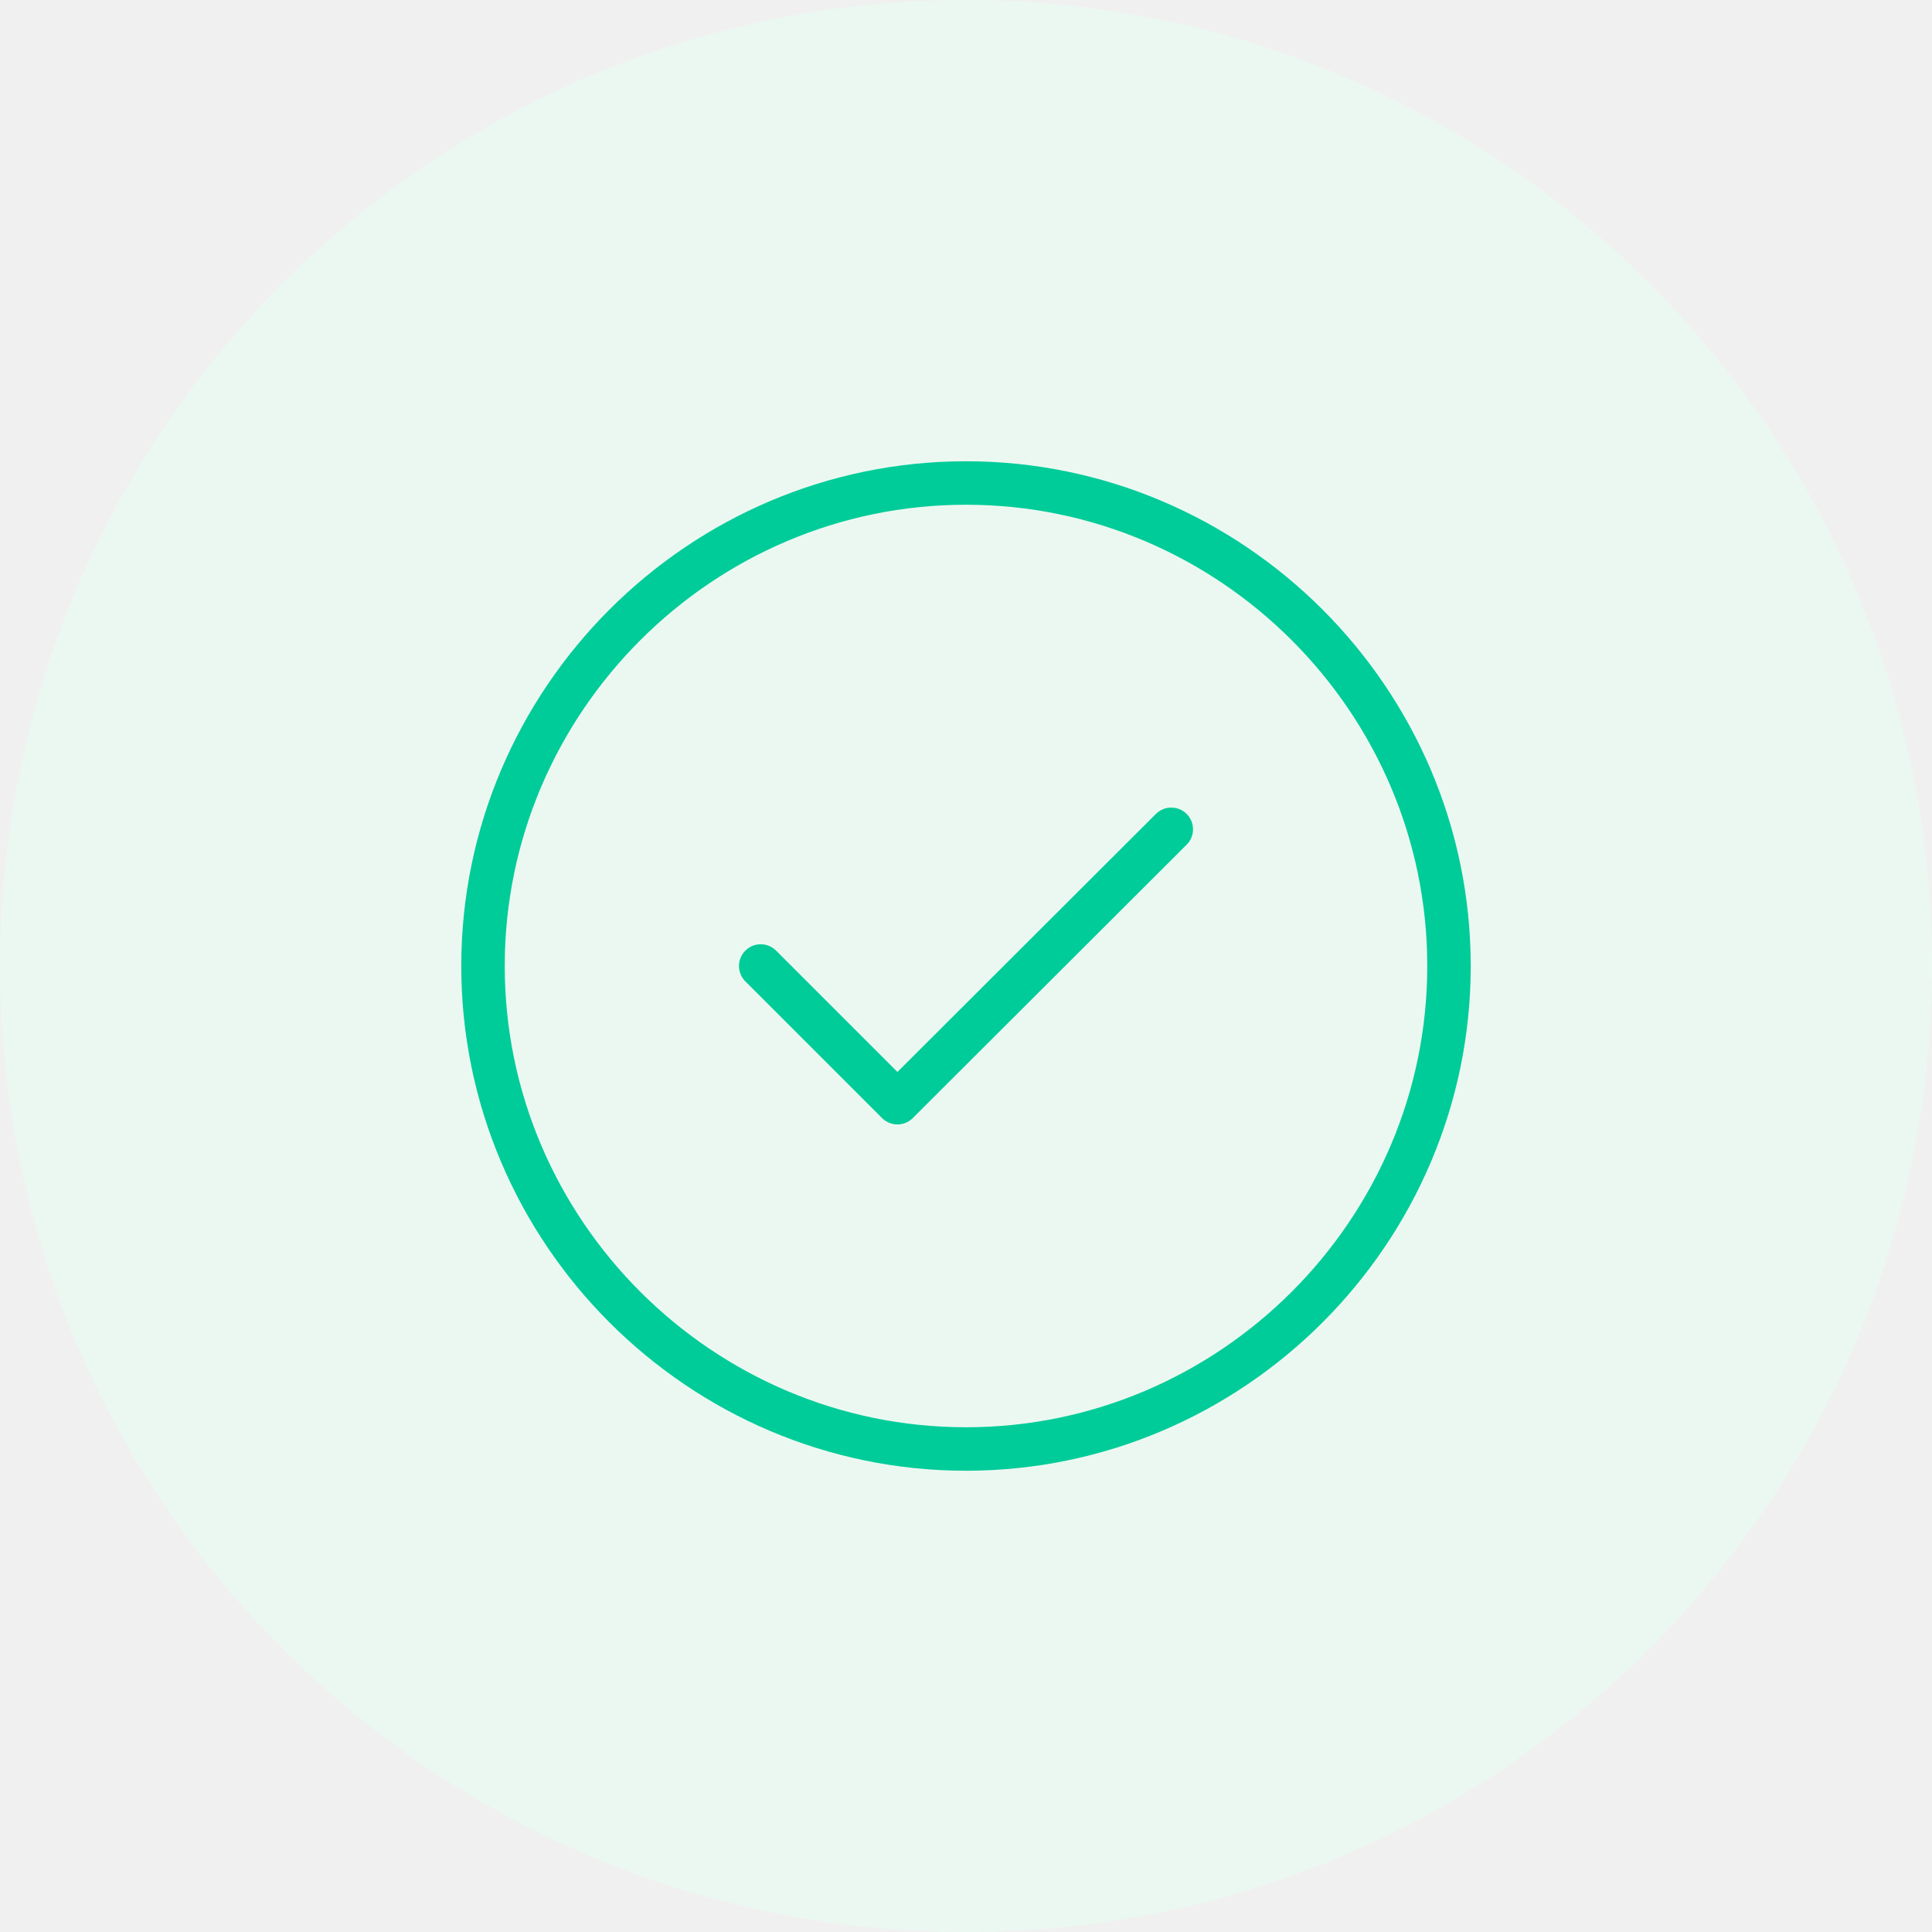
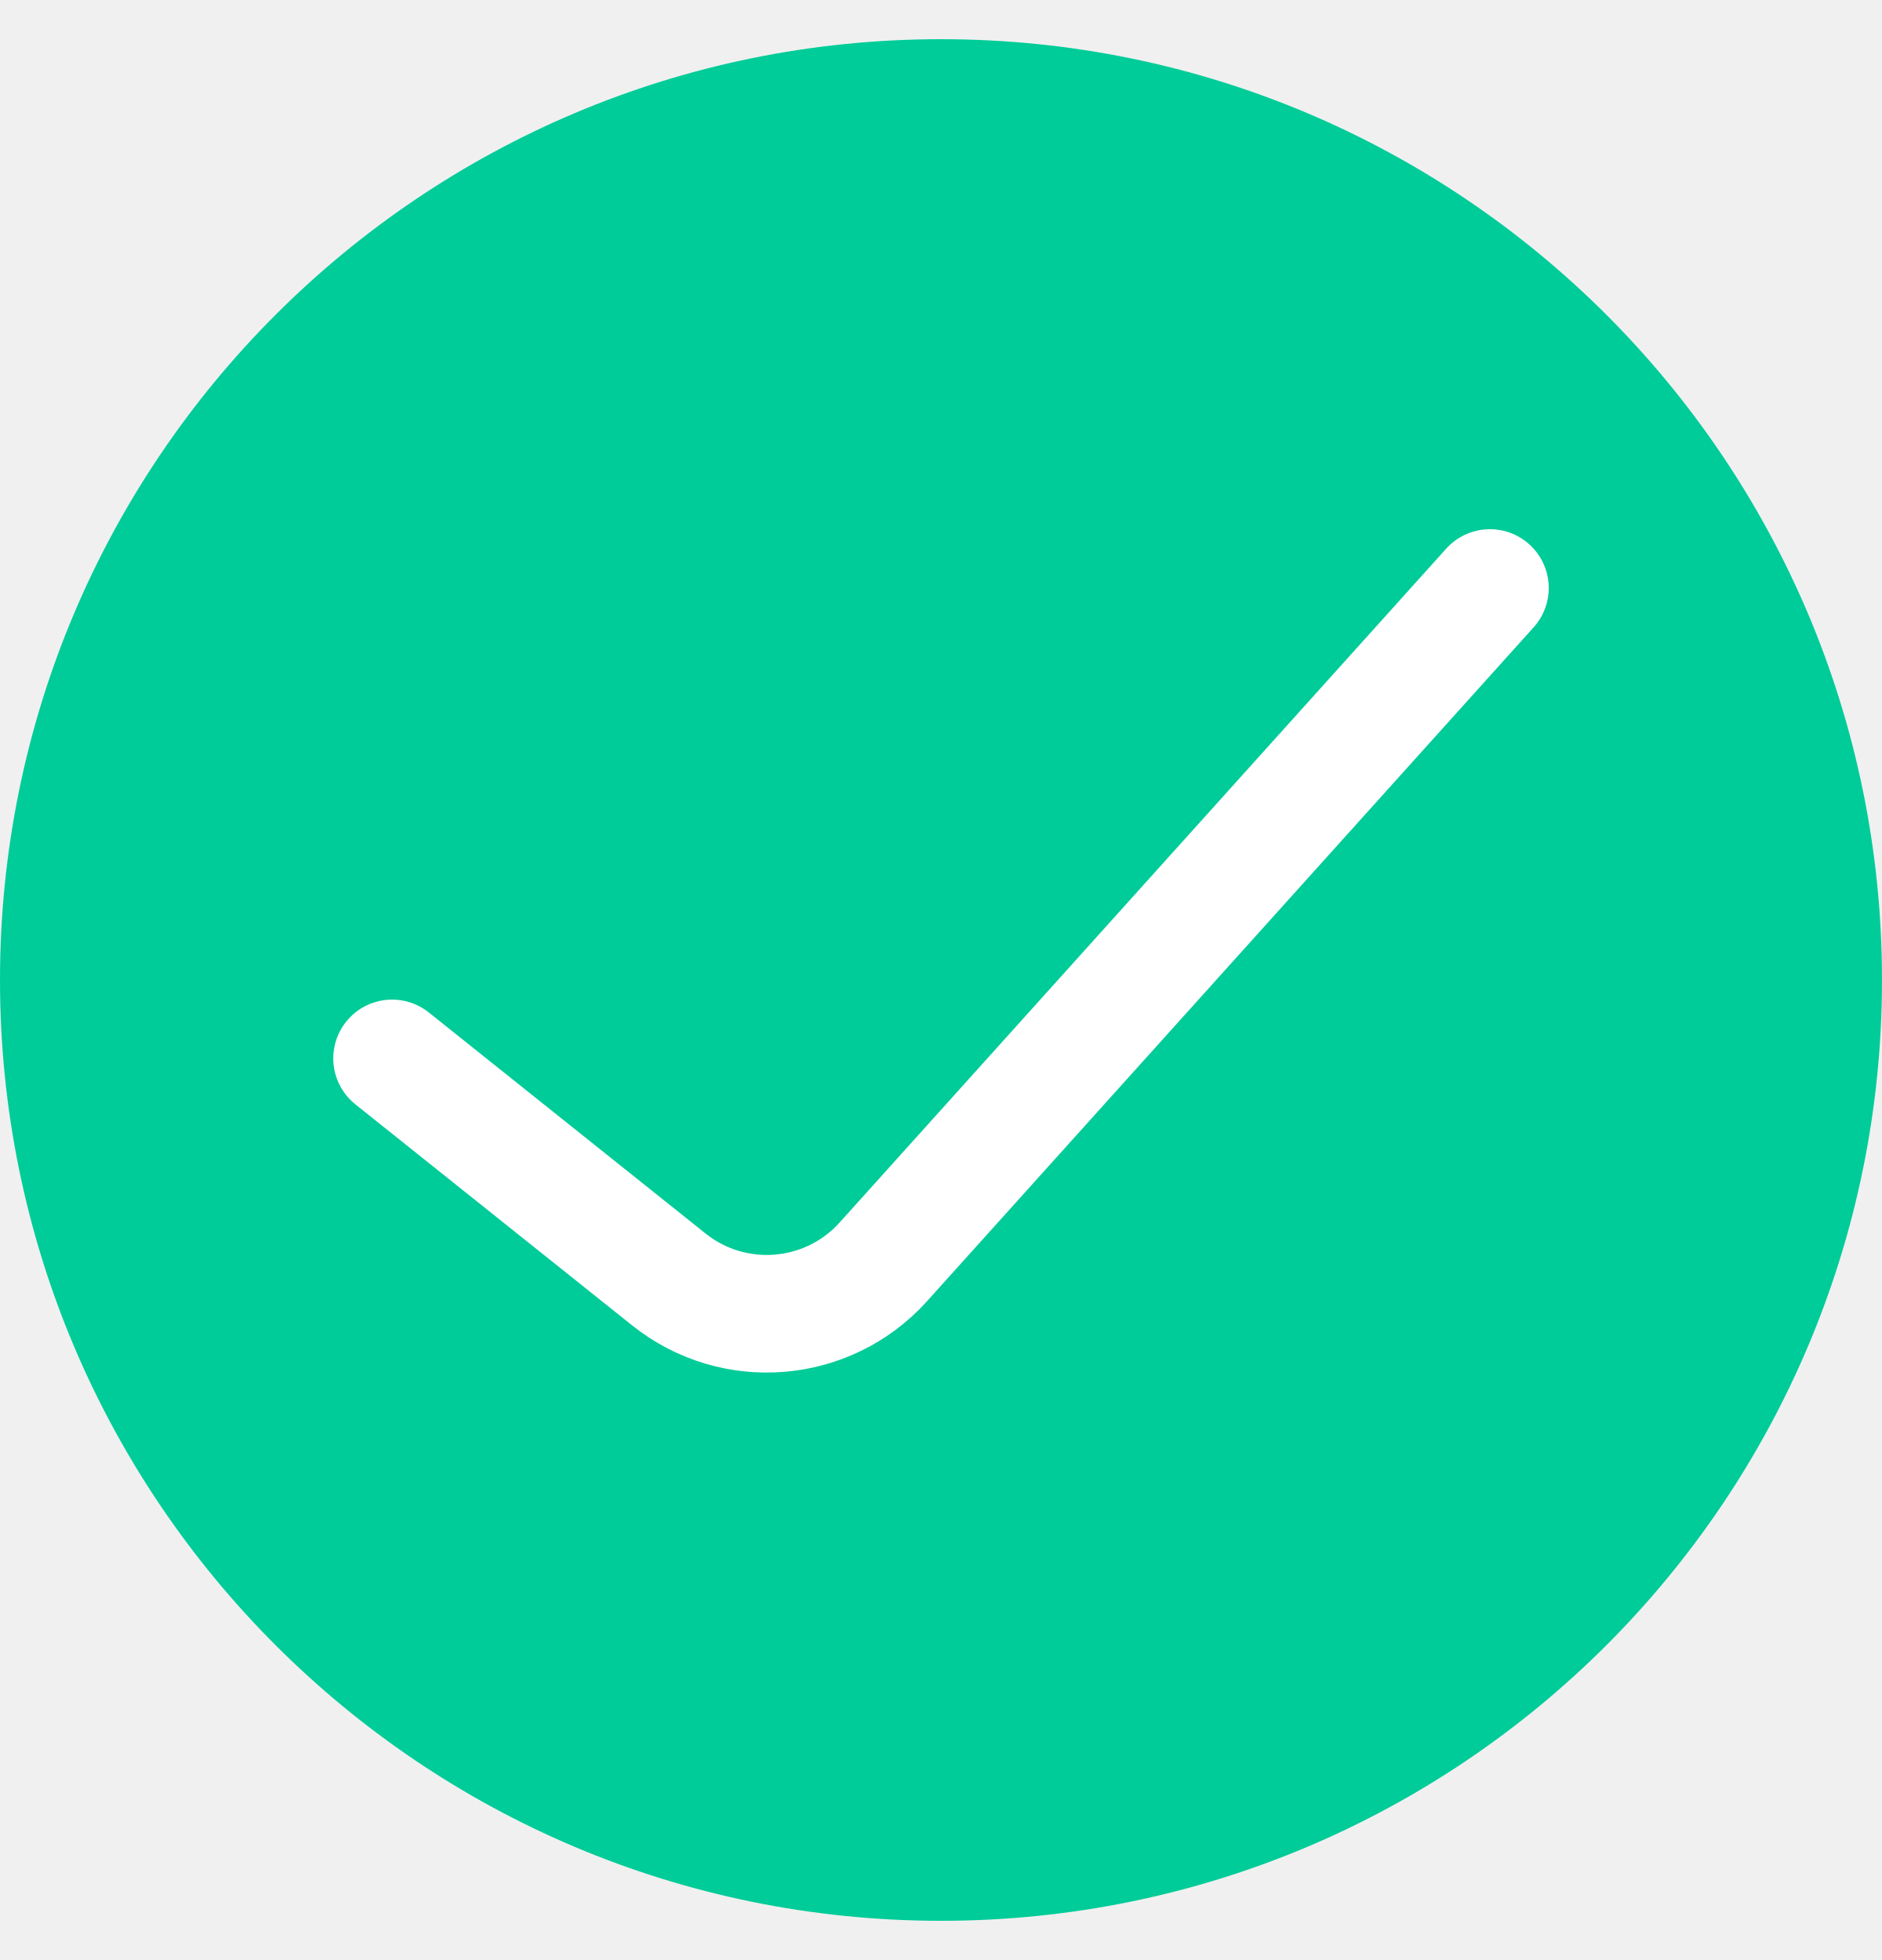
- <svg xmlns="http://www.w3.org/2000/svg" fill="none" viewBox="0 0 80 80">
-   <circle cx="40" cy="40" r="40" fill="#EBF8F1" />
-   <path stroke="#0C9" stroke-linecap="round" stroke-linejoin="round" stroke-width="1.8" d="M40 60c11 0 20-9 20-20s-9-20-20-20-20 9-20 20 9 20 20 20Z" />
-   <path stroke="#0C9" stroke-linecap="round" stroke-linejoin="round" stroke-width="1.8" d="m31.5 40 5.66 5.66L48.5 34.34" />
+ <svg xmlns="http://www.w3.org/2000/svg" fill="none" viewBox="0 0 24 25">
+   <rect width="24" height="24" y=".5" fill="#0C9" rx="12" />
+   <path stroke="#fff" stroke-linecap="round" stroke-linejoin="round" stroke-width="1.5" d="m5 13.5 3.53 2.82a2 2 0 0 0 2.73-.22L19 7.5" />
</svg>
